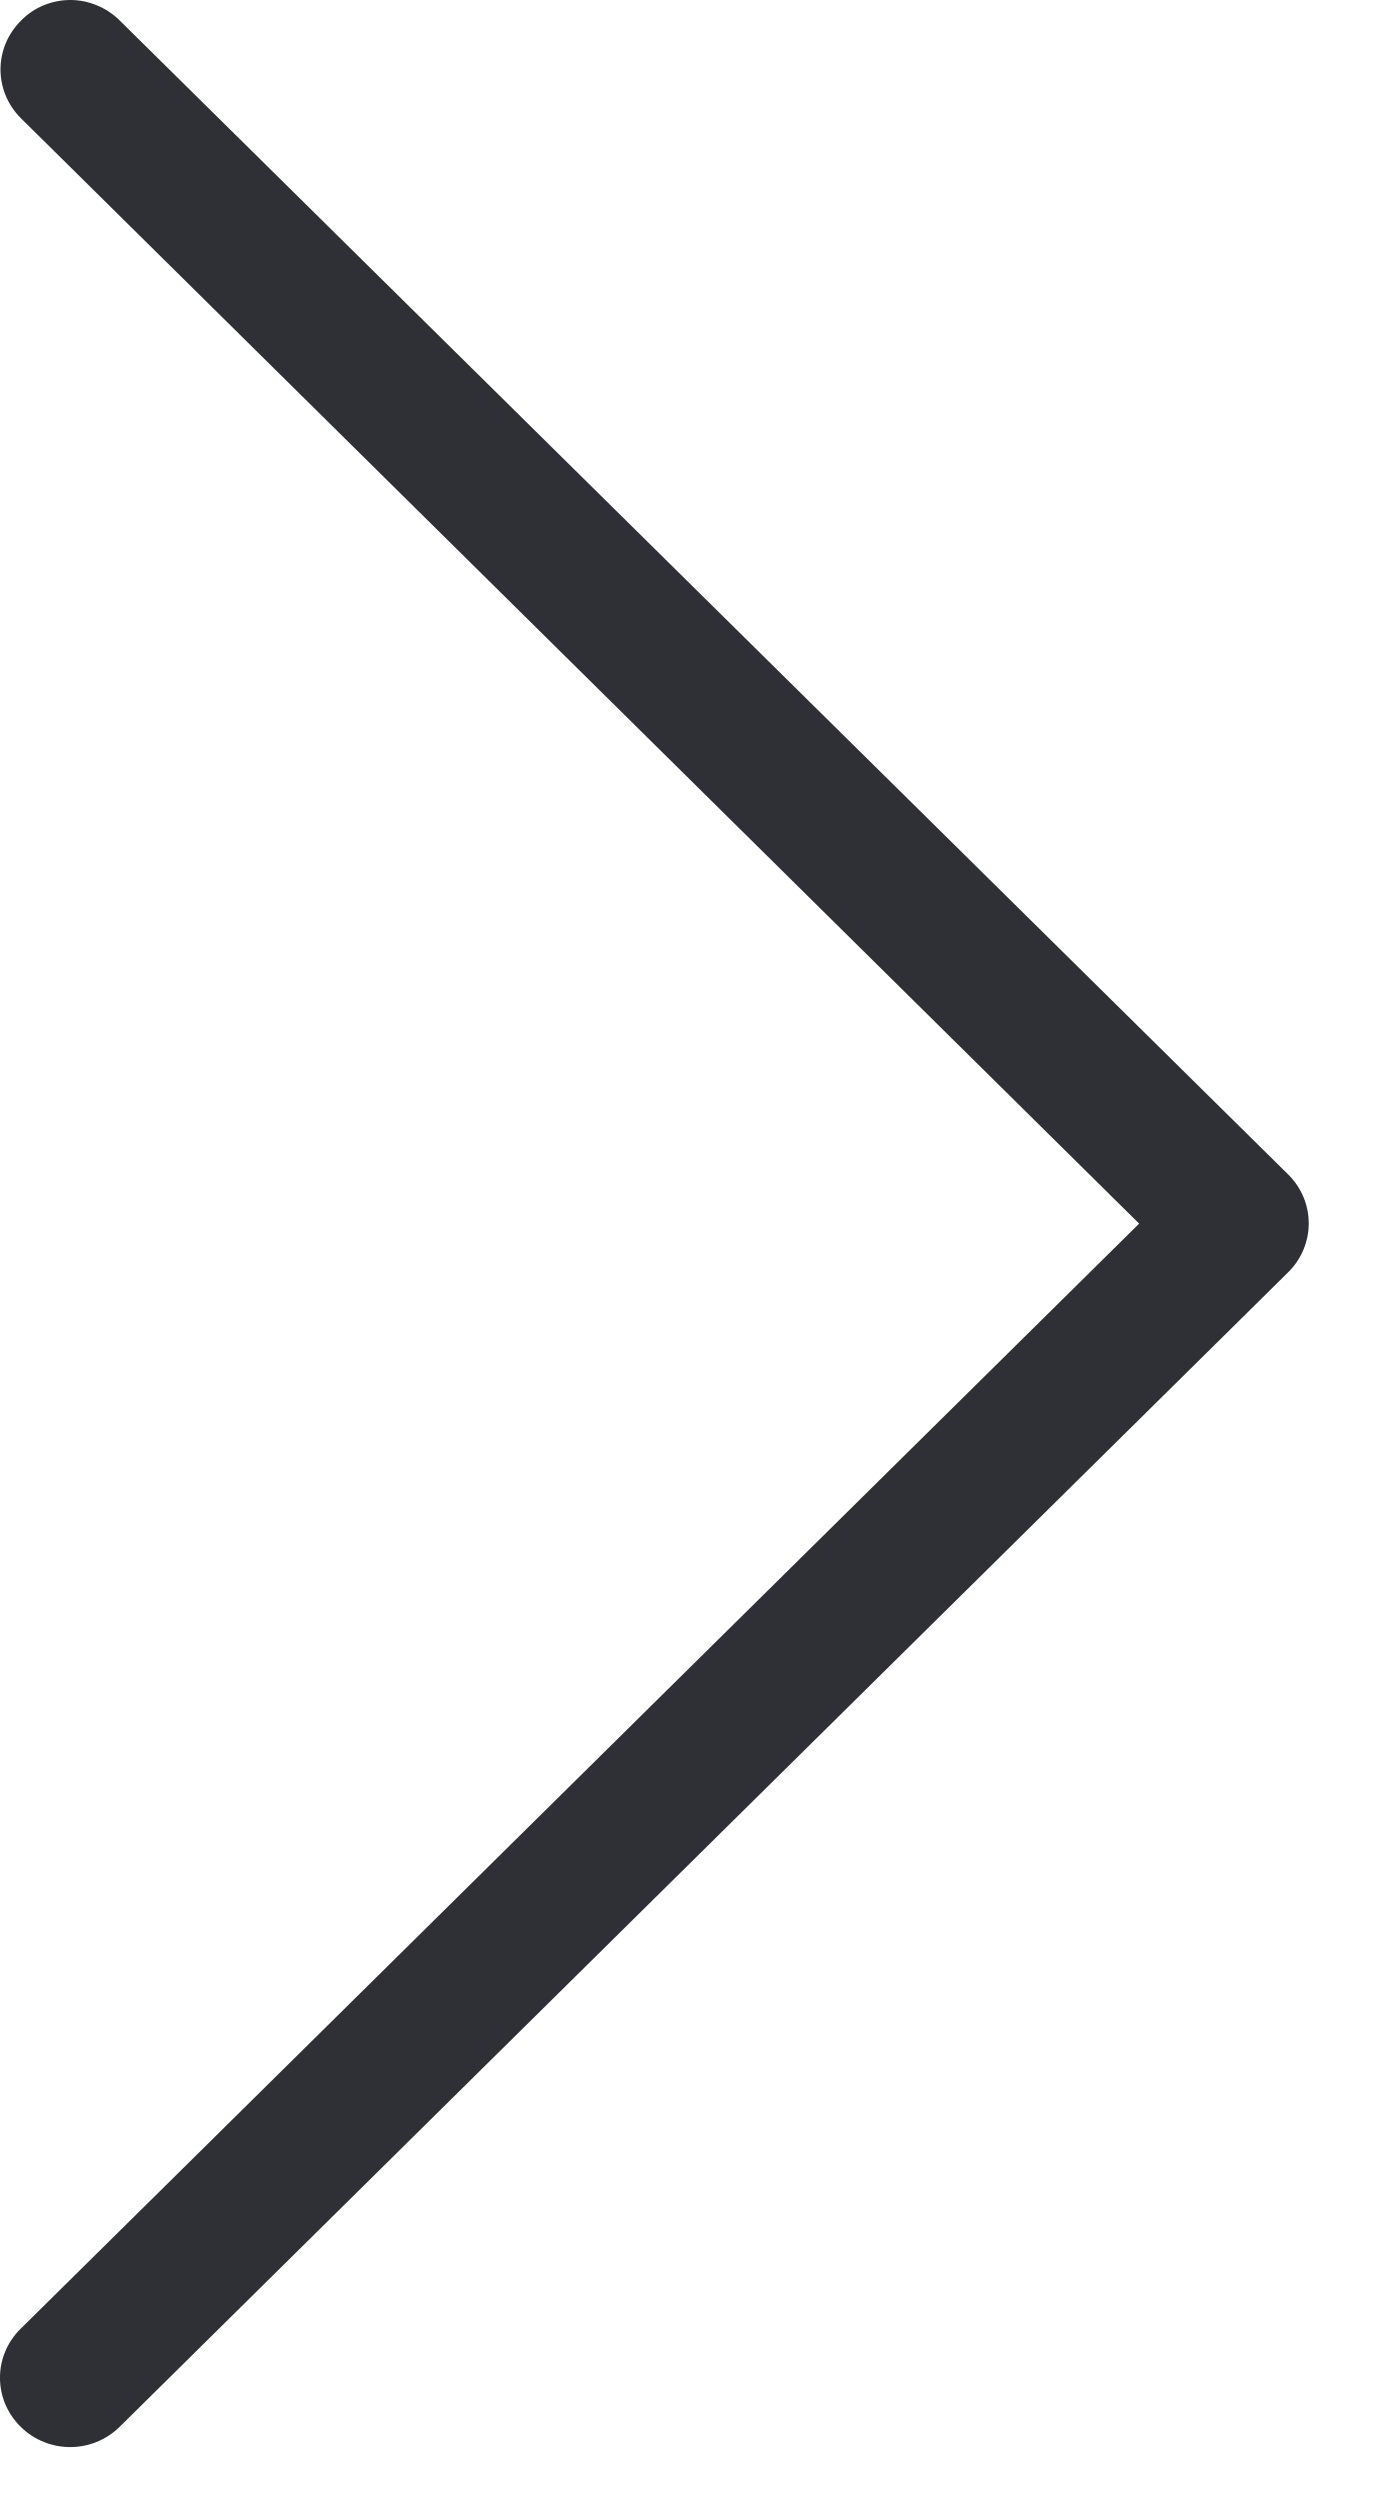
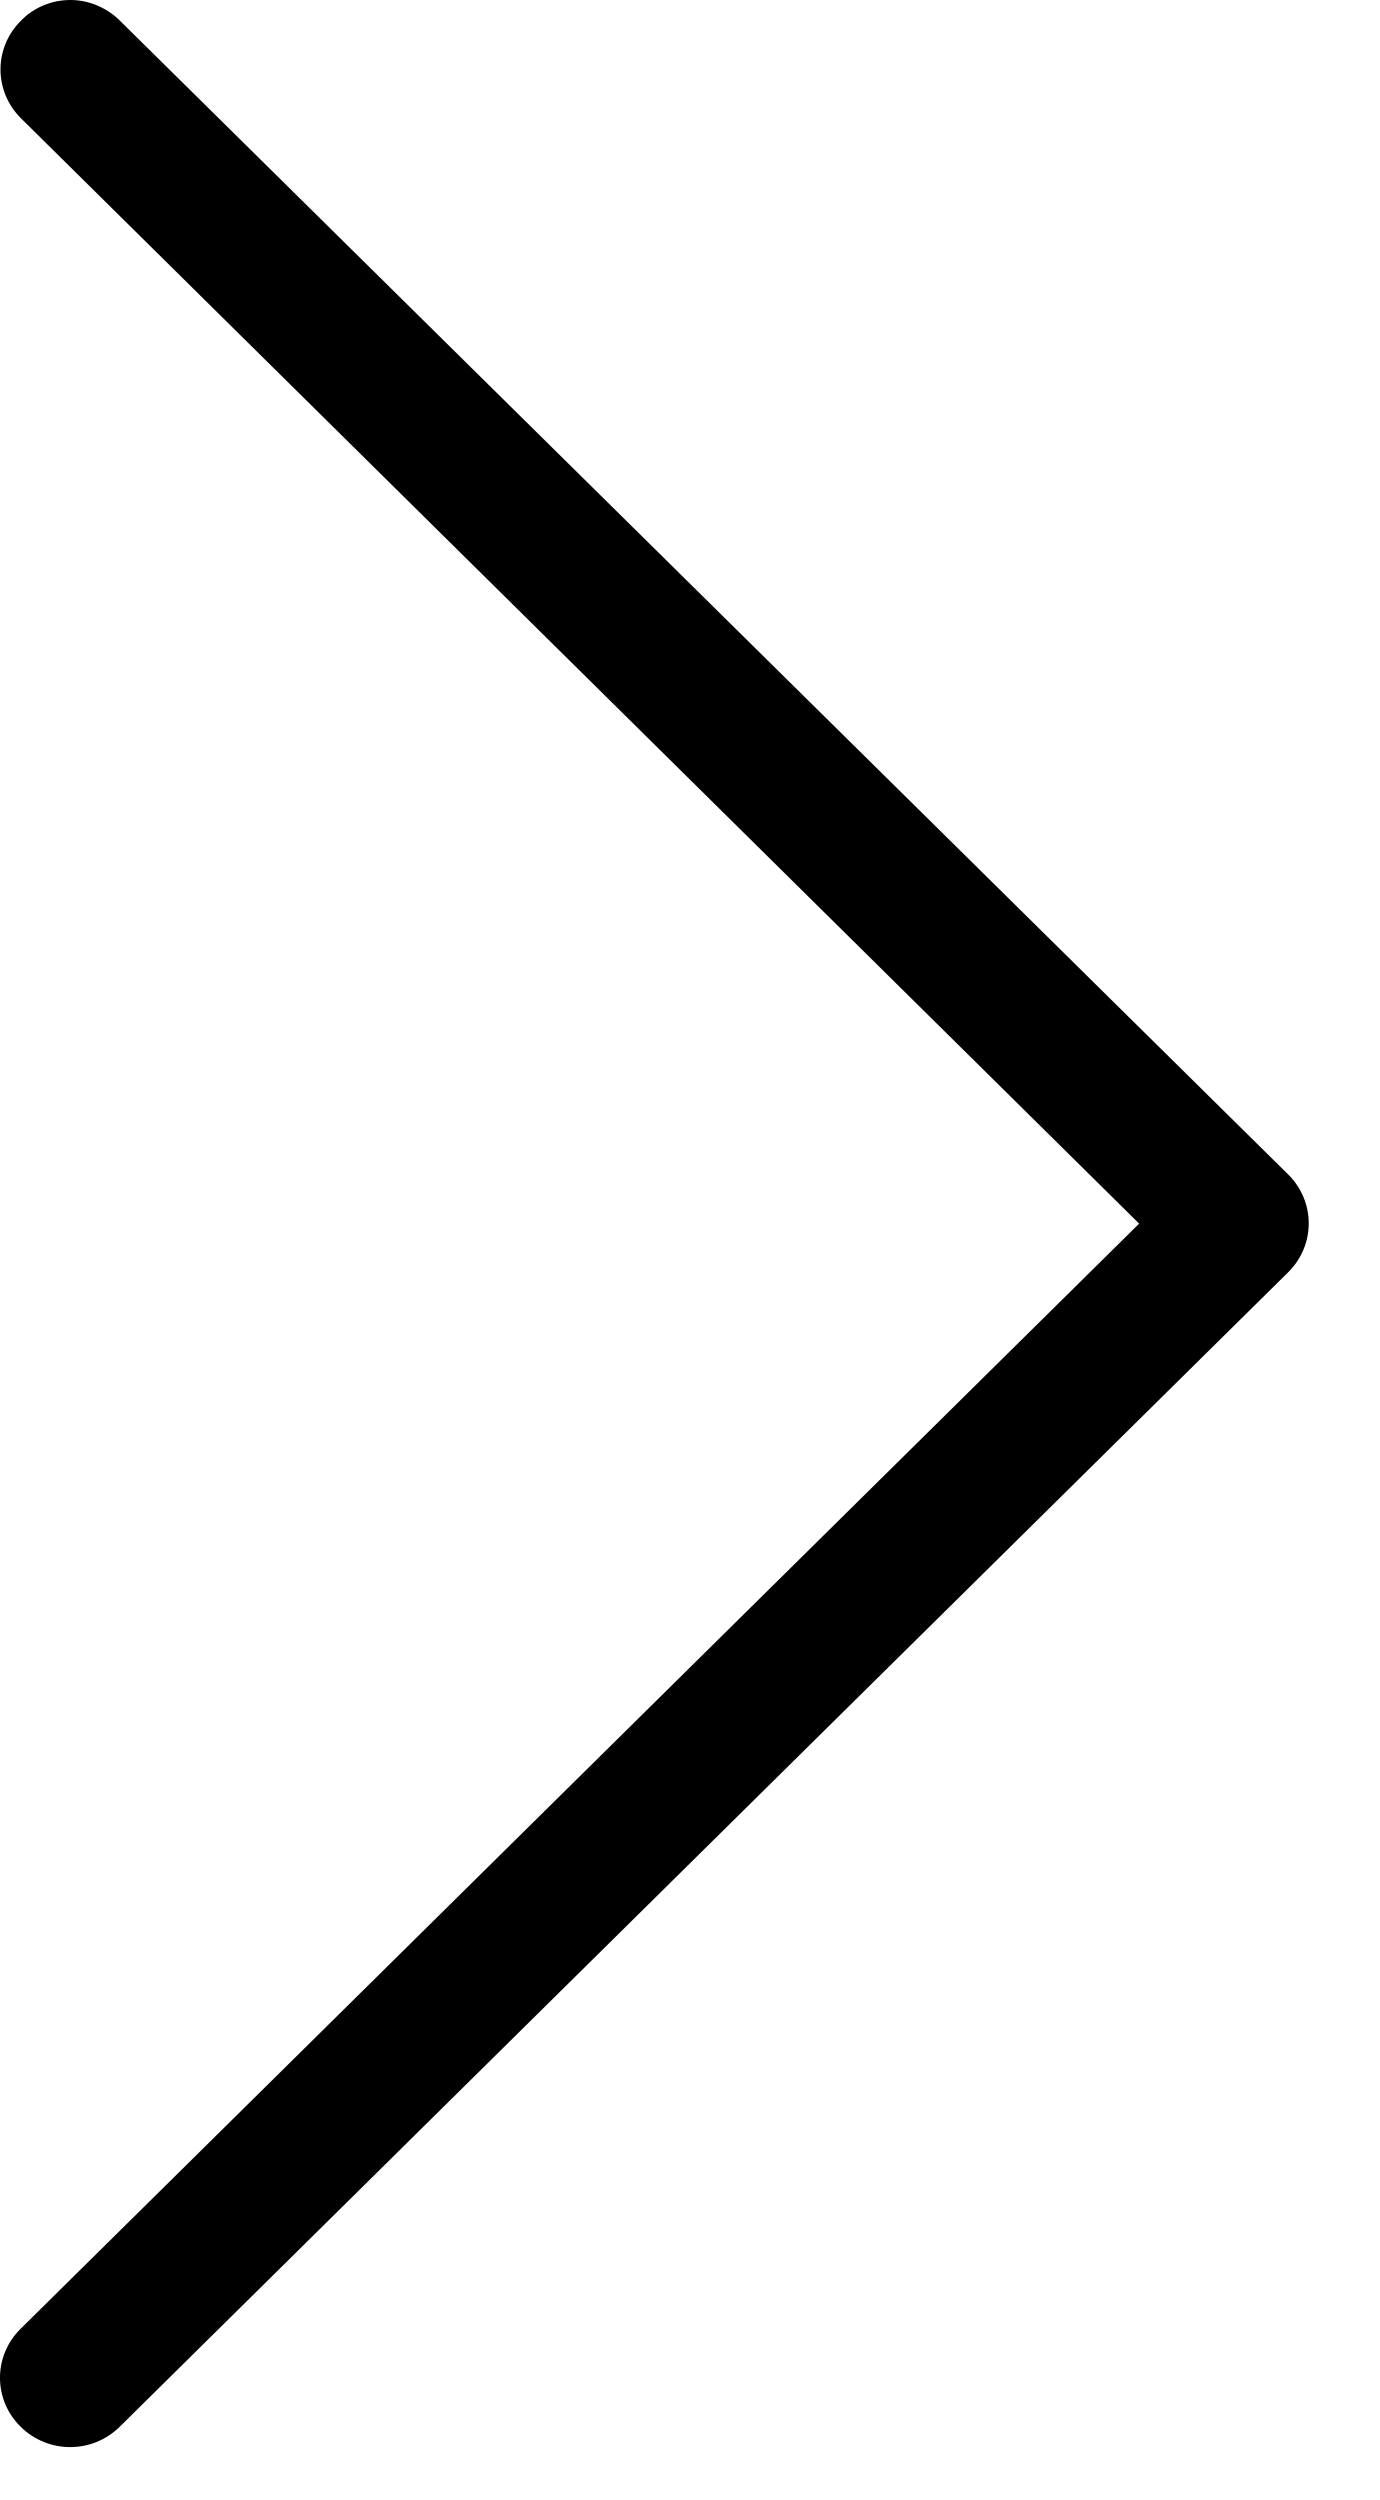
<svg xmlns="http://www.w3.org/2000/svg" width="16" height="29" viewBox="0 0 16 29" fill="none">
-   <path d="M13.214 14.194L0.239 27.014C-0.08 27.329 -0.08 27.835 0.239 28.15C0.559 28.465 1.07 28.465 1.389 28.15L14.942 14.759C15.261 14.444 15.261 13.938 14.942 13.623L1.389 0.238C1.233 0.083 1.022 -2.28882e-05 0.817 -2.28882e-05C0.613 -2.28882e-05 0.402 0.077 0.245 0.238C-0.074 0.553 -0.074 1.059 0.245 1.374L13.214 14.194Z" fill="#2F3035" />
+   <path d="M13.214 14.194L0.239 27.014C-0.08 27.329 -0.08 27.835 0.239 28.15C0.559 28.465 1.07 28.465 1.389 28.15L14.942 14.759C15.261 14.444 15.261 13.938 14.942 13.623L1.389 0.238C1.233 0.083 1.022 -2.28882e-05 0.817 -2.28882e-05C0.613 -2.28882e-05 0.402 0.077 0.245 0.238C-0.074 0.553 -0.074 1.059 0.245 1.374L13.214 14.194Z" fill="currentColor" />
</svg>
